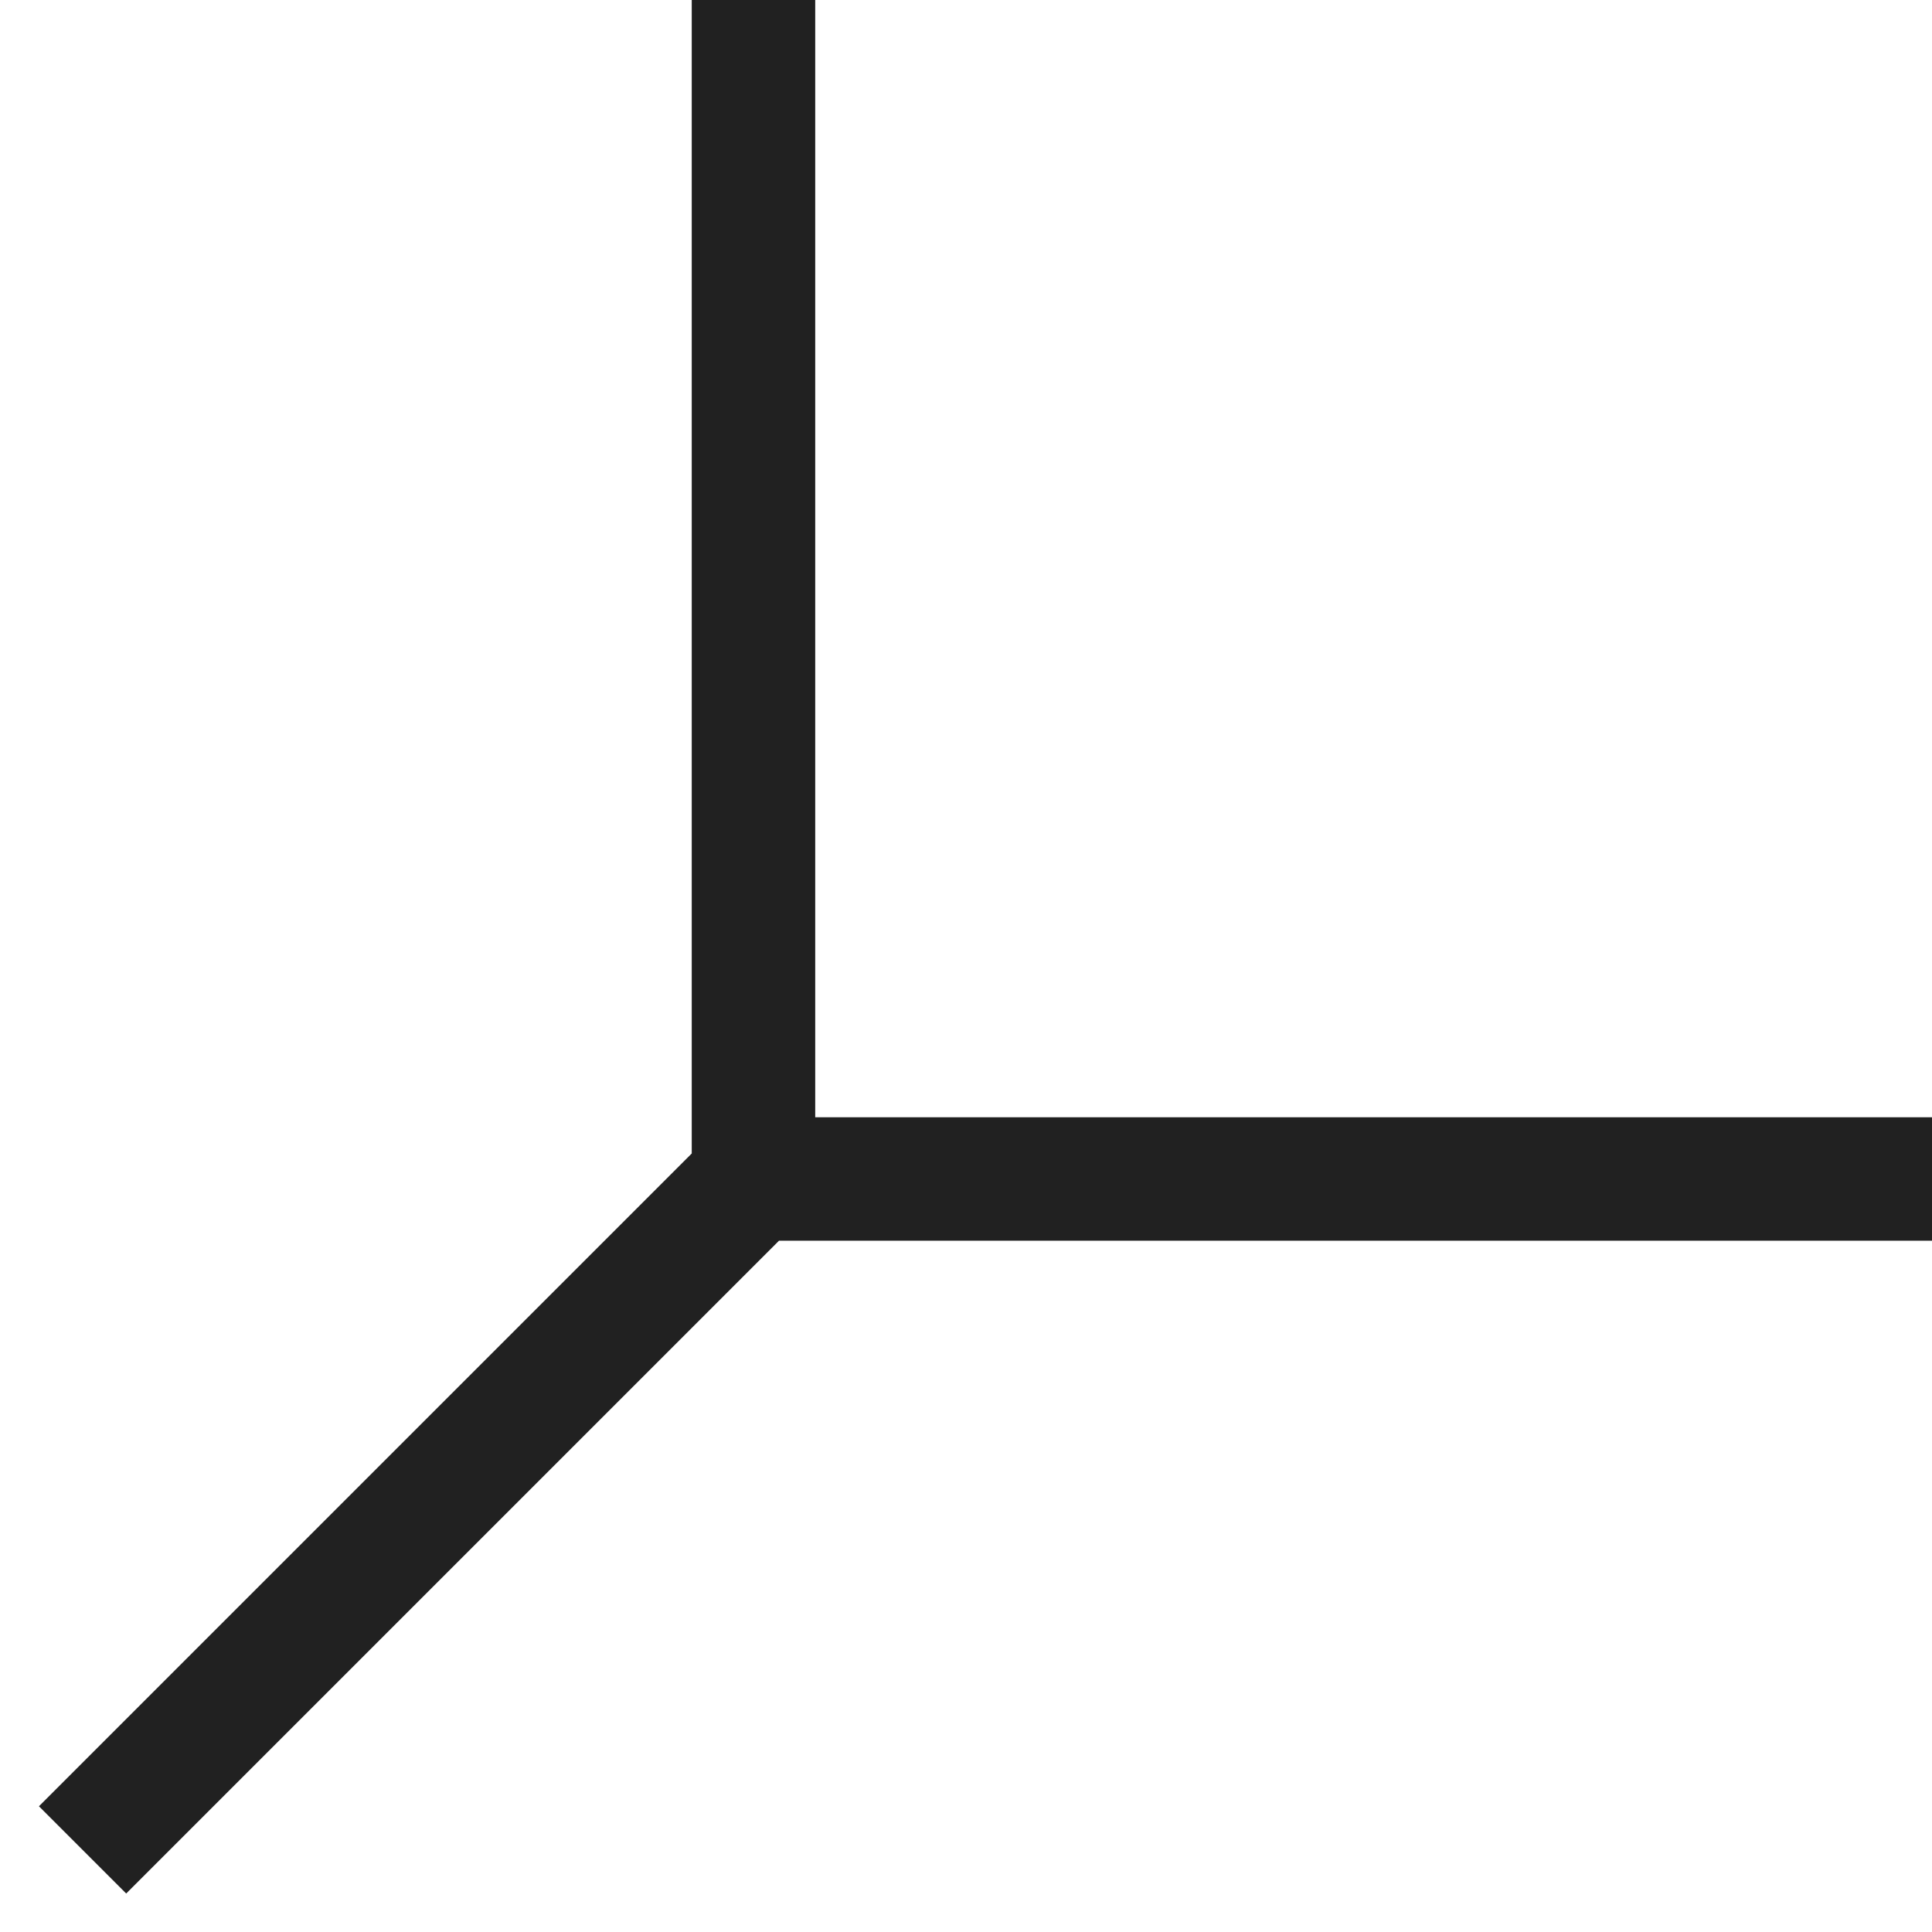
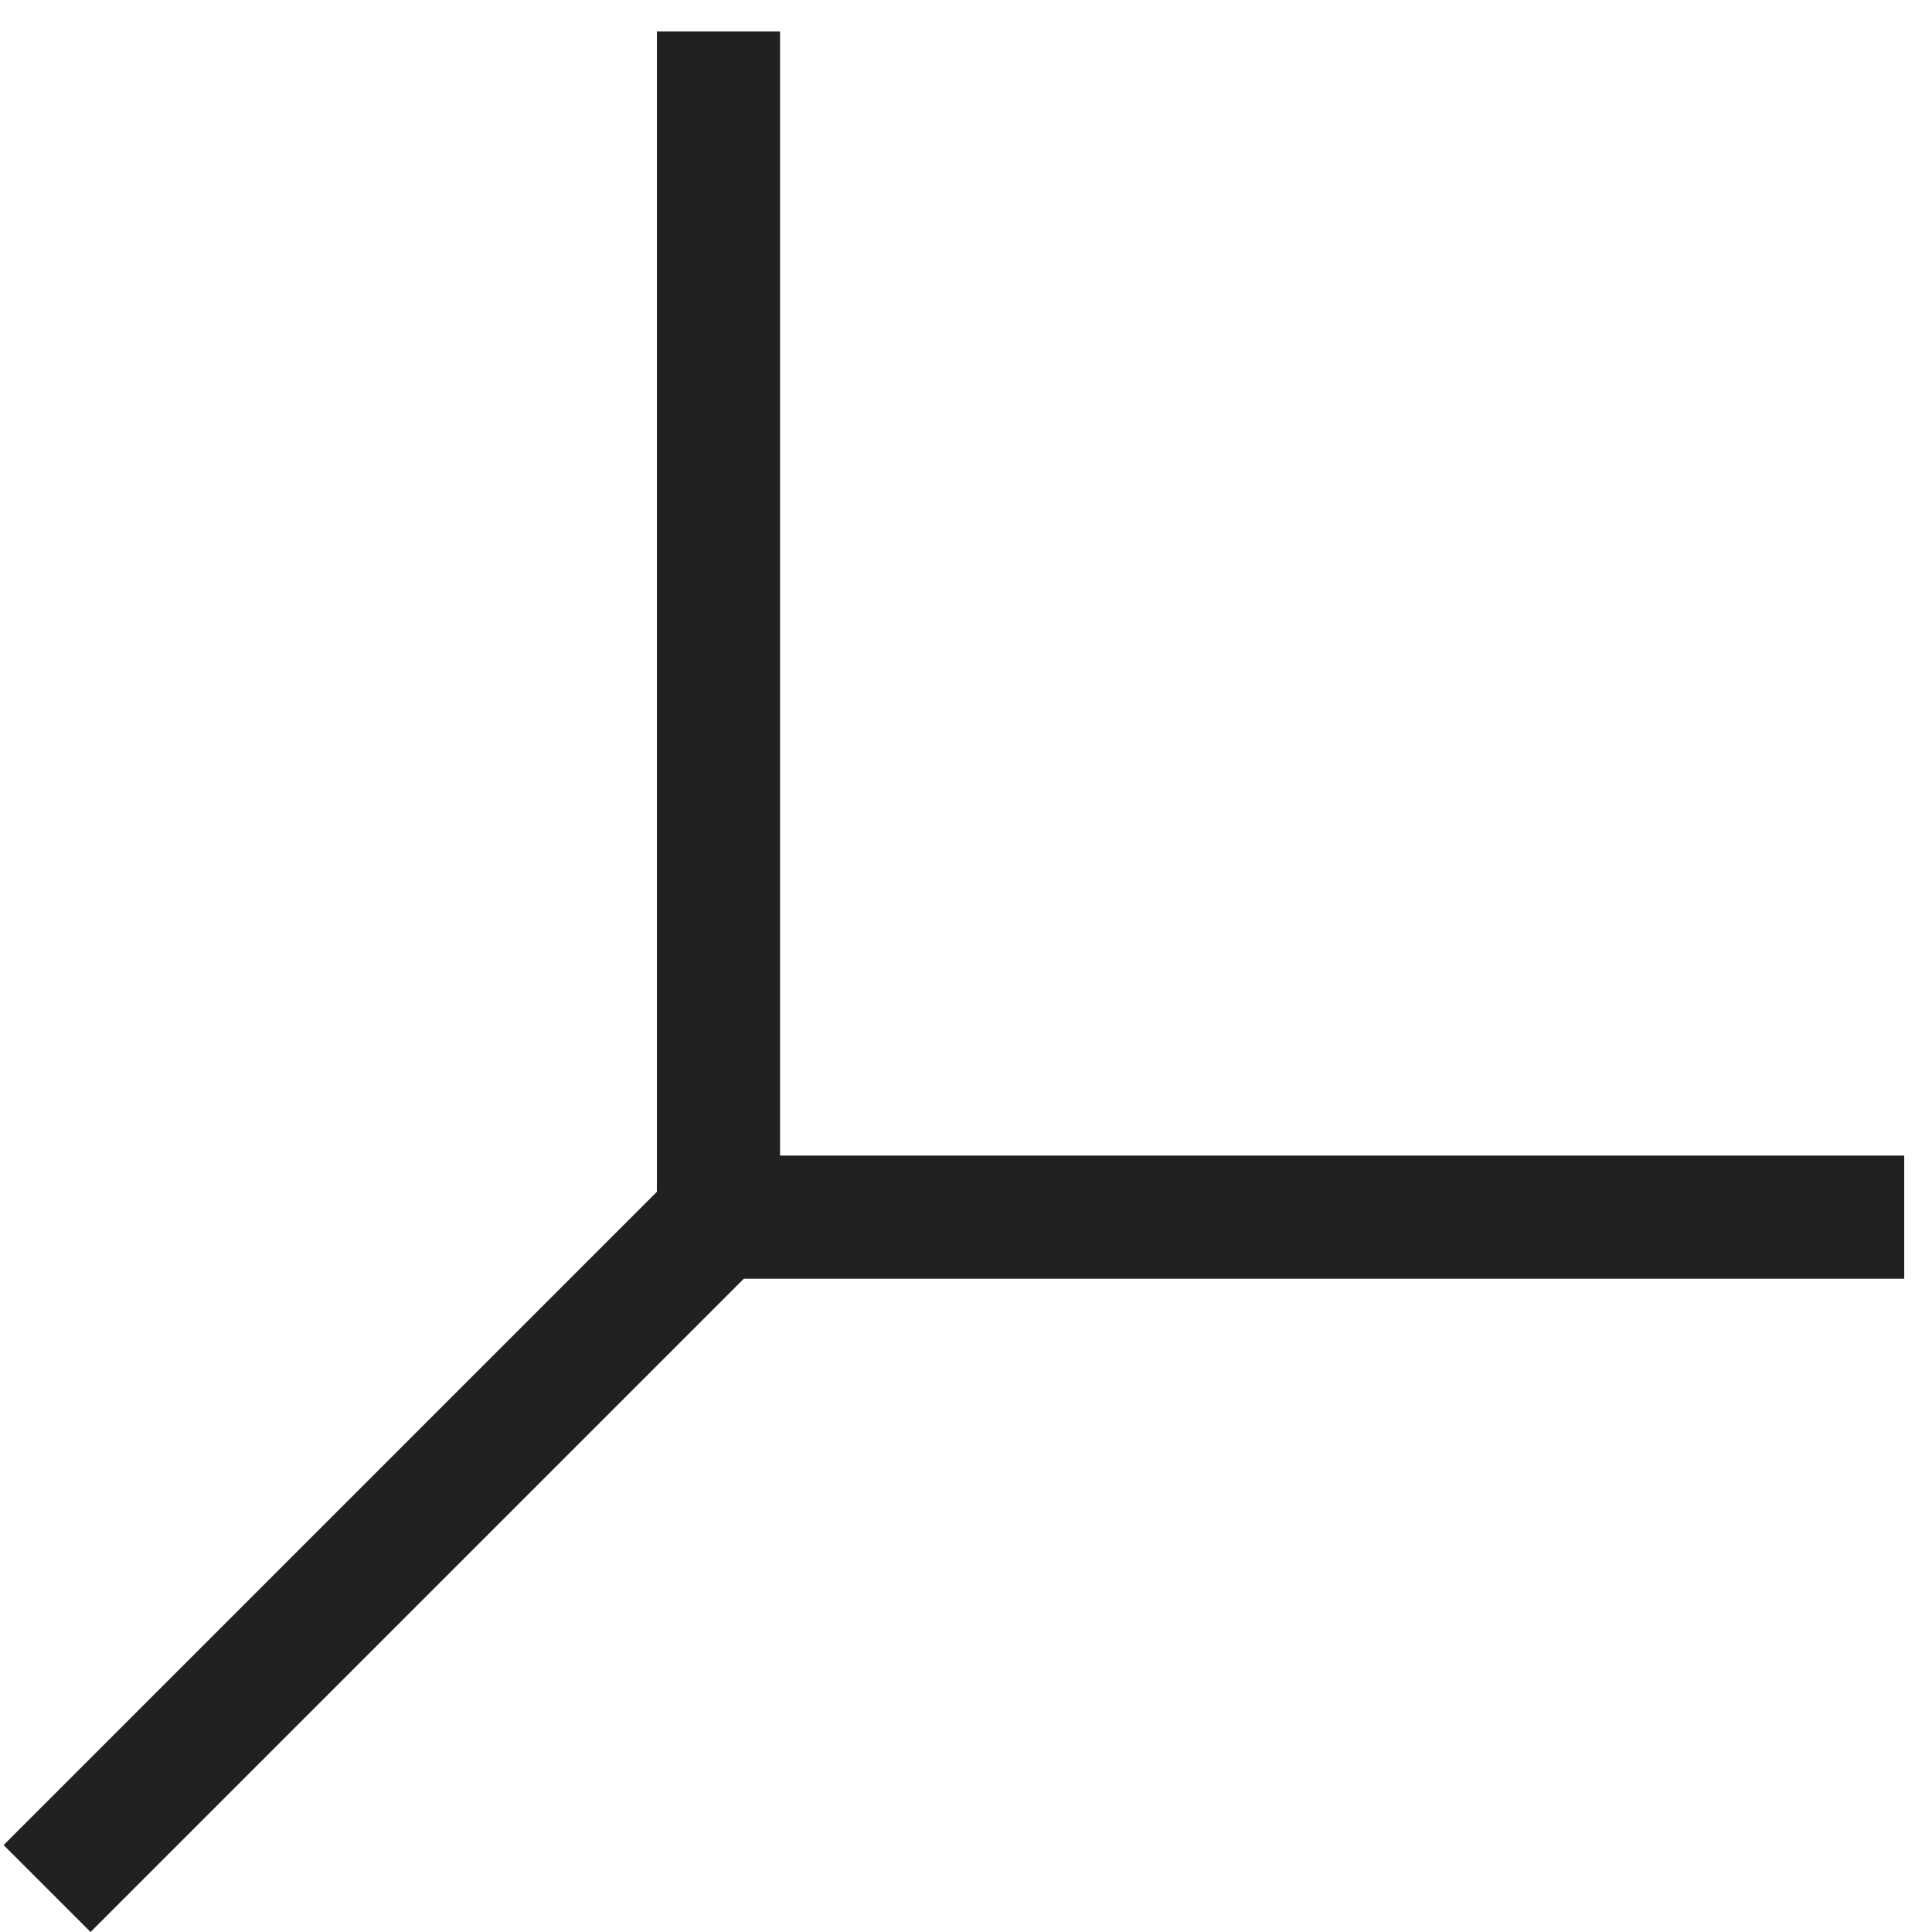
- <svg xmlns="http://www.w3.org/2000/svg" id="Layer_1" data-name="Layer 1" viewBox="0 0 128 128">
+ <svg xmlns="http://www.w3.org/2000/svg" id="Layer_1" data-name="Layer 1" viewBox="0 0 16 16">
  <defs>
    <style>
      .cls-1 {
        fill: #212121;
        stroke-width: 0px;
      }
    </style>
  </defs>
-   <polygon class="cls-1" points="128.52 74.02 54.01 74.02 54.01 -.49 45.83 -.49 45.83 76.42 2.58 119.67 8.36 125.45 51.61 82.2 128.52 82.2 128.52 74.02" />
+   <polygon class="cls-1" points="15.77 9.57 6.46 9.57 6.46 .26 5.44 .26 5.44 9.87 .03 15.28 .75 16 6.16 10.59 15.77 10.59 15.77 9.57" />
</svg>
